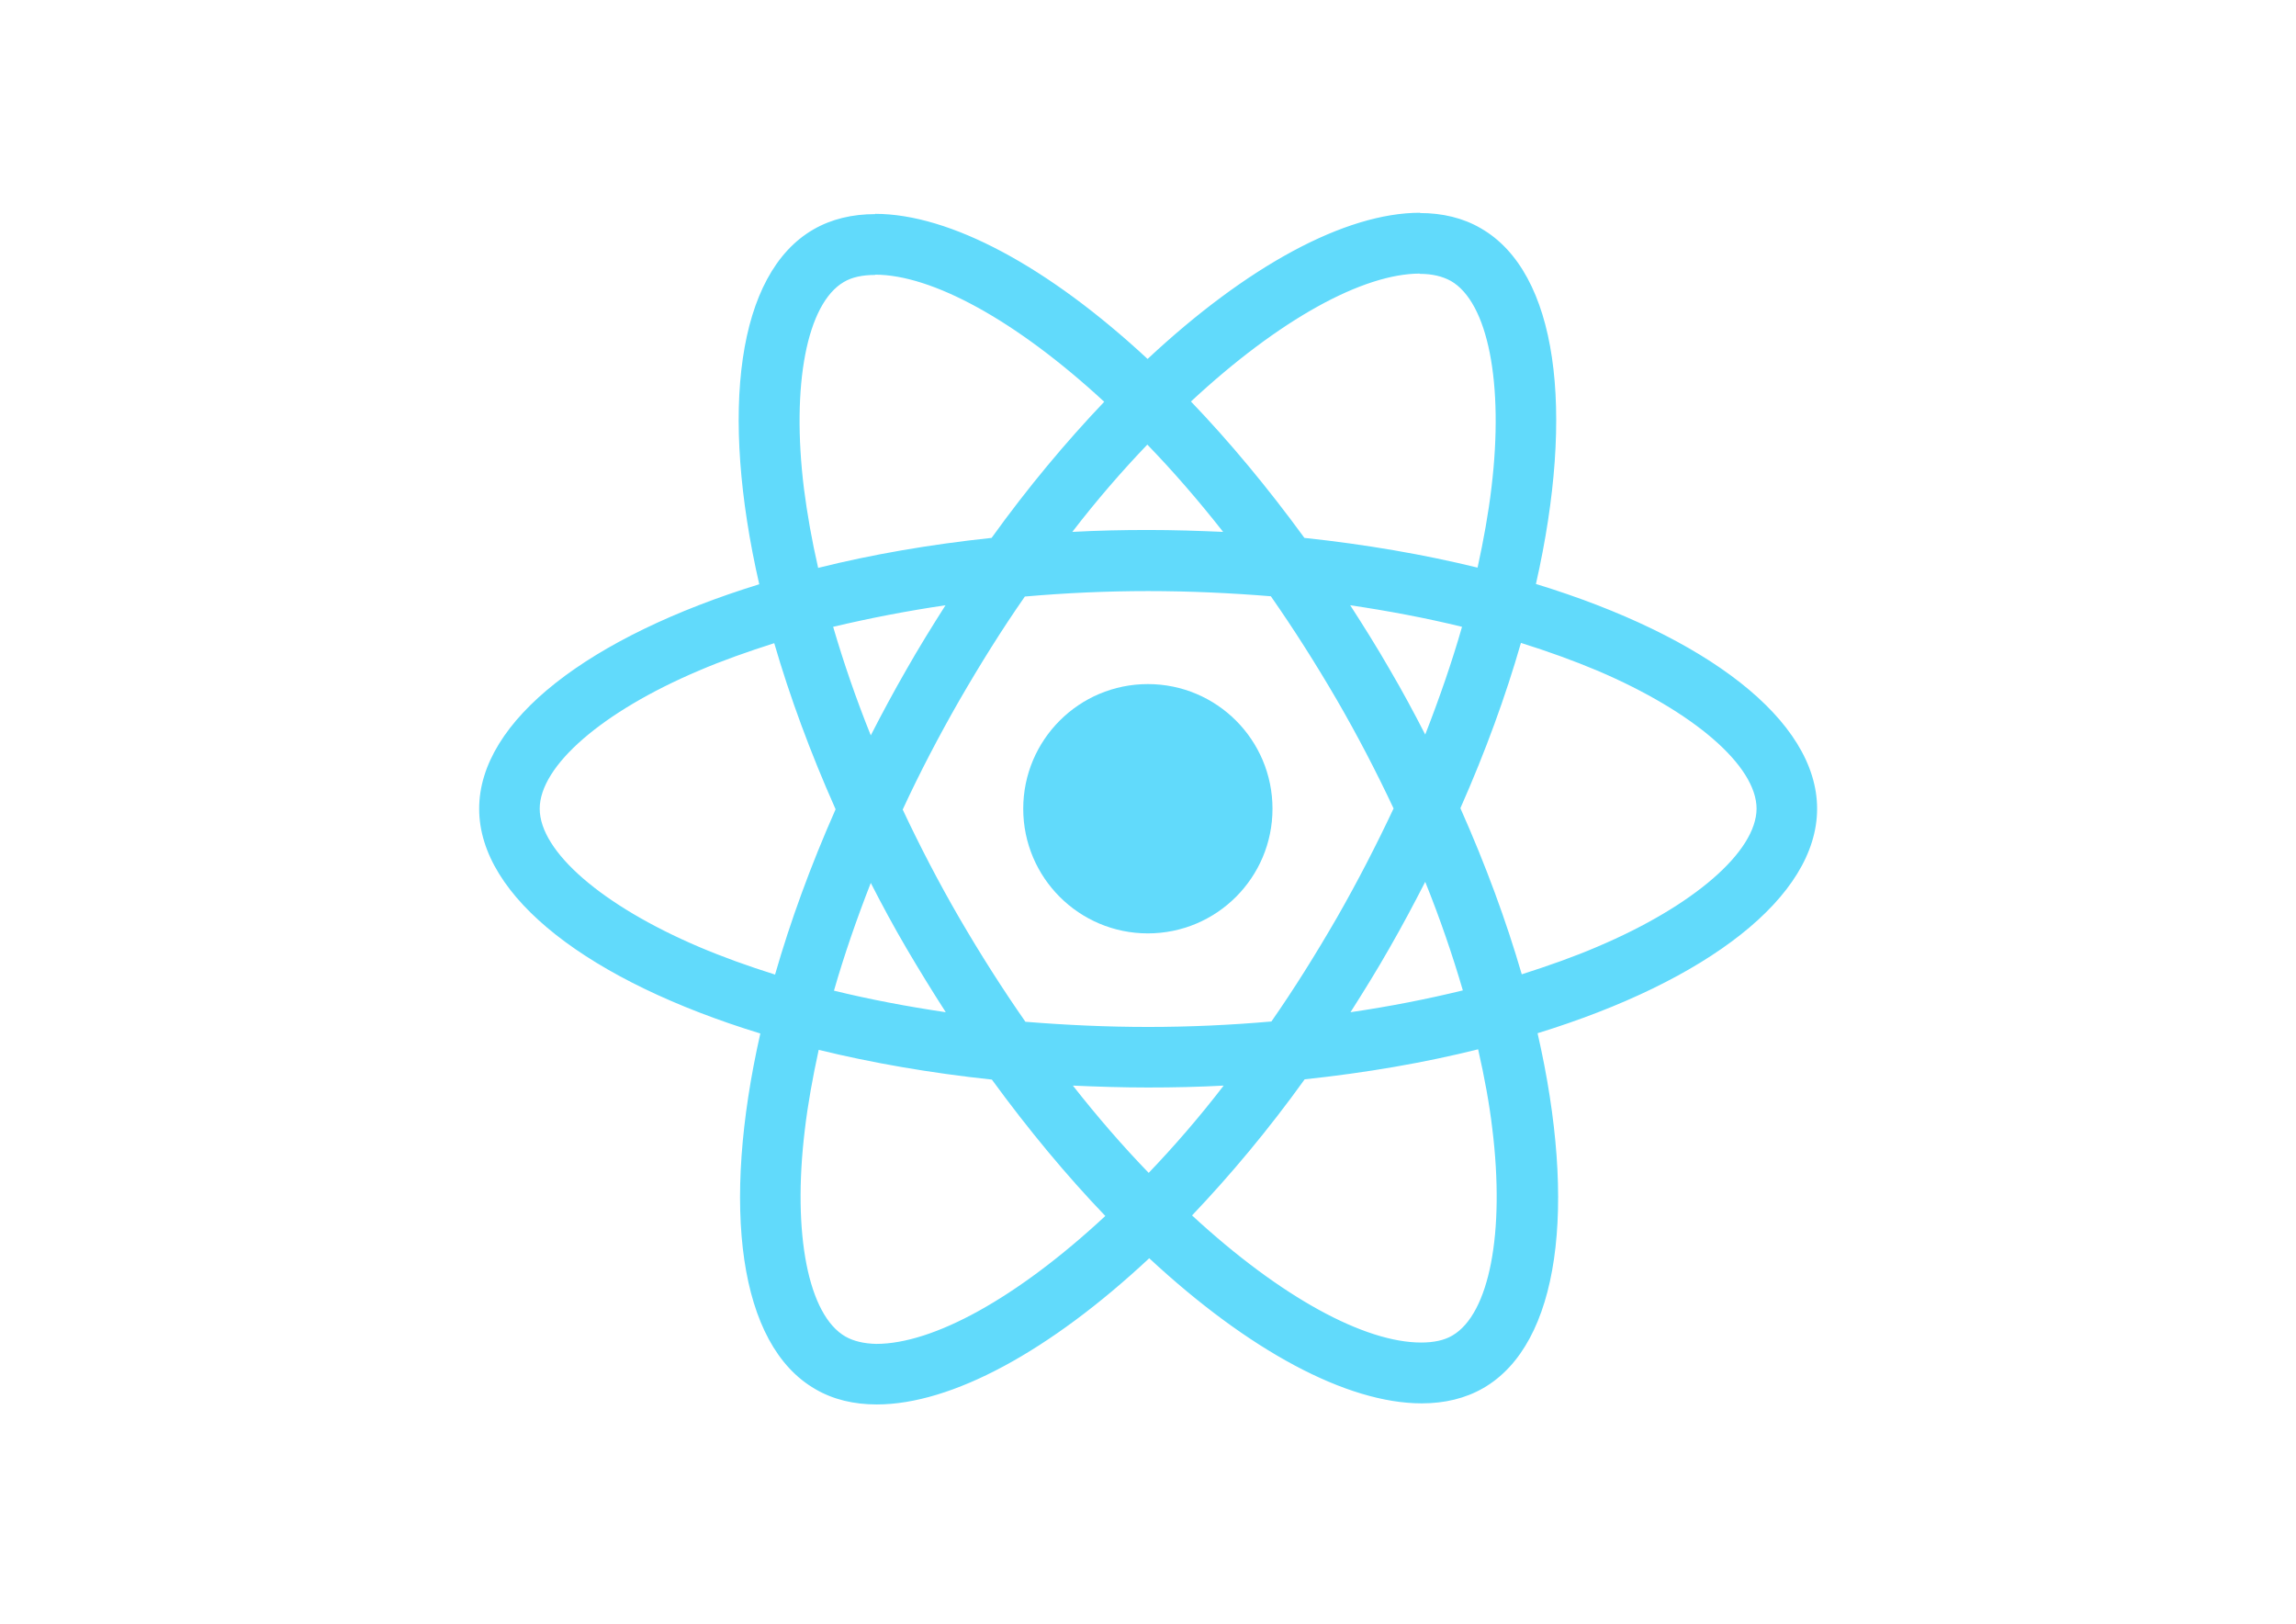
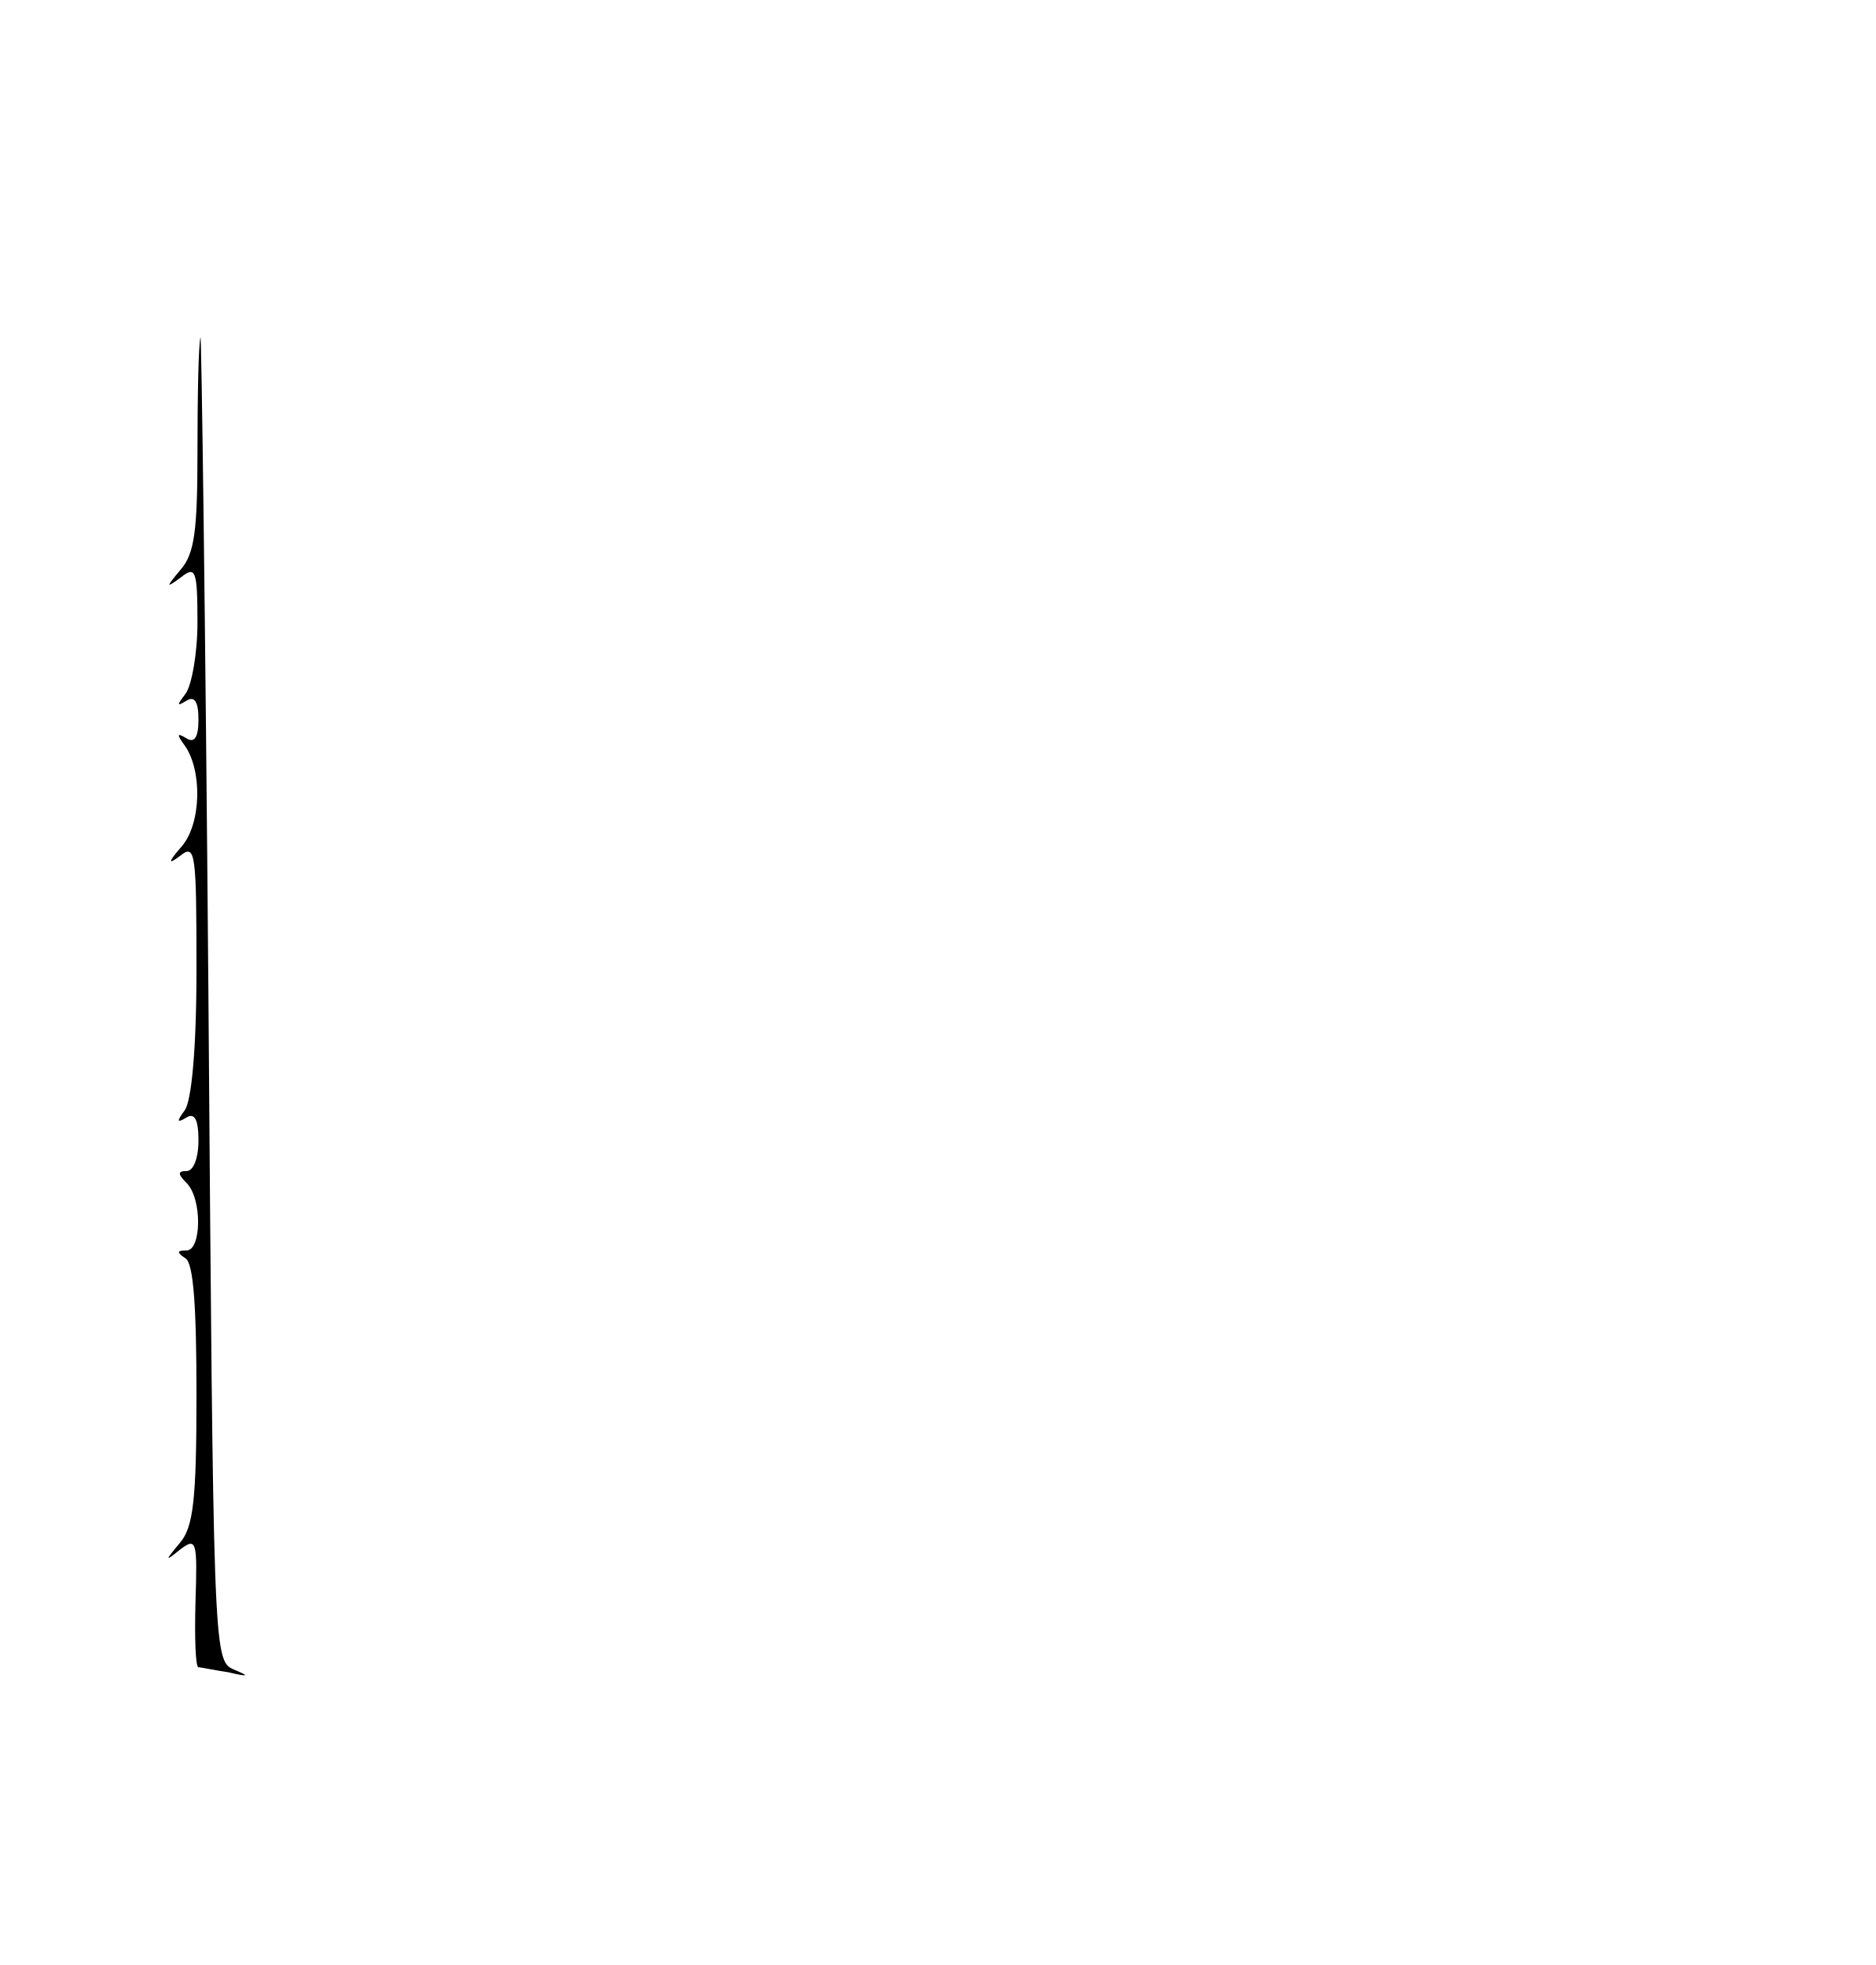
- <svg xmlns="http://www.w3.org/2000/svg" viewBox="0 0 841.9 595.3">
-   <g fill="#61DAFB">
-     <path d="M666.3 296.5c0-32.5-40.7-63.3-103.1-82.4 14.4-63.6 8-114.2-20.2-130.4-6.5-3.8-14.1-5.6-22.4-5.6v22.3c4.6 0 8.3.9 11.4 2.6 13.6 7.8 19.5 37.5 14.9 75.7-1.1 9.4-2.9 19.3-5.1 29.4-19.6-4.8-41-8.5-63.5-10.9-13.5-18.5-27.5-35.3-41.6-50 32.6-30.3 63.2-46.9 84-46.9V78c-27.5 0-63.5 19.6-99.9 53.6-36.4-33.8-72.4-53.2-99.9-53.2v22.3c20.7 0 51.4 16.5 84 46.6-14 14.7-28 31.4-41.3 49.9-22.6 2.4-44 6.1-63.6 11-2.3-10-4-19.7-5.2-29-4.7-38.2 1.1-67.9 14.6-75.8 3-1.8 6.9-2.6 11.5-2.6V78.5c-8.4 0-16 1.8-22.6 5.6-28.1 16.2-34.4 66.7-19.9 130.1-62.2 19.2-102.7 49.9-102.7 82.3 0 32.5 40.7 63.3 103.1 82.4-14.4 63.6-8 114.2 20.2 130.4 6.5 3.8 14.1 5.6 22.5 5.6 27.5 0 63.5-19.6 99.9-53.6 36.4 33.8 72.4 53.2 99.9 53.2 8.4 0 16-1.8 22.6-5.6 28.1-16.2 34.4-66.7 19.9-130.1 62-19.1 102.5-49.9 102.5-82.3zm-130.2-66.7c-3.7 12.9-8.3 26.2-13.5 39.5-4.1-8-8.4-16-13.1-24-4.6-8-9.5-15.8-14.4-23.4 14.2 2.1 27.9 4.7 41 7.9zm-45.8 106.5c-7.8 13.5-15.8 26.3-24.1 38.2-14.9 1.3-30 2-45.2 2-15.1 0-30.2-.7-45-1.9-8.3-11.9-16.4-24.6-24.2-38-7.6-13.1-14.5-26.4-20.8-39.8 6.2-13.4 13.2-26.8 20.7-39.9 7.8-13.5 15.8-26.3 24.1-38.2 14.9-1.3 30-2 45.2-2 15.1 0 30.2.7 45 1.9 8.3 11.9 16.4 24.6 24.2 38 7.6 13.1 14.5 26.4 20.8 39.8-6.3 13.4-13.2 26.8-20.7 39.9zm32.3-13c5.4 13.4 10 26.8 13.8 39.8-13.1 3.2-26.9 5.9-41.2 8 4.9-7.7 9.8-15.6 14.4-23.7 4.6-8 8.9-16.1 13-24.1zM421.2 430c-9.3-9.6-18.6-20.3-27.8-32 9 .4 18.2.7 27.5.7 9.4 0 18.7-.2 27.8-.7-9 11.7-18.3 22.4-27.5 32zm-74.4-58.9c-14.2-2.1-27.9-4.7-41-7.9 3.7-12.9 8.3-26.2 13.5-39.5 4.1 8 8.4 16 13.1 24 4.7 8 9.5 15.8 14.4 23.4zM420.7 163c9.3 9.6 18.6 20.3 27.8 32-9-.4-18.2-.7-27.5-.7-9.4 0-18.7.2-27.8.7 9-11.7 18.3-22.4 27.5-32zm-74 58.9c-4.9 7.7-9.8 15.6-14.4 23.7-4.6 8-8.9 16-13 24-5.4-13.4-10-26.8-13.8-39.8 13.1-3.1 26.9-5.8 41.2-7.9zm-90.5 125.2c-35.4-15.1-58.3-34.9-58.3-50.6 0-15.7 22.9-35.6 58.3-50.6 8.6-3.7 18-7 27.7-10.1 5.7 19.6 13.2 40 22.5 60.9-9.2 20.8-16.6 41.1-22.2 60.6-9.9-3.1-19.3-6.5-28-10.2zM310 490c-13.6-7.8-19.5-37.5-14.9-75.7 1.1-9.4 2.9-19.3 5.1-29.4 19.6 4.8 41 8.5 63.5 10.9 13.5 18.5 27.5 35.3 41.6 50-32.6 30.3-63.2 46.9-84 46.9-4.5-.1-8.3-1-11.3-2.7zm237.2-76.2c4.7 38.2-1.1 67.9-14.6 75.8-3 1.8-6.9 2.6-11.5 2.6-20.7 0-51.4-16.5-84-46.6 14-14.7 28-31.4 41.3-49.9 22.6-2.4 44-6.1 63.6-11 2.3 10.1 4.1 19.8 5.2 29.1zm38.5-66.7c-8.6 3.7-18 7-27.7 10.1-5.7-19.6-13.2-40-22.5-60.9 9.2-20.8 16.6-41.1 22.2-60.6 9.9 3.1 19.3 6.5 28.1 10.2 35.4 15.1 58.3 34.9 58.3 50.6-.1 15.7-23 35.6-58.4 50.6zM320.8 78.4z" />
-     <circle cx="420.9" cy="296.5" r="45.7" />
-     <path d="M520.5 78.1z" />
+ <svg xmlns="http://www.w3.org/2000/svg" version="1.0" width="189pt" height="198pt" viewBox="0 0 189 198" preserveAspectRatio="xMidYMid meet">
+   <g transform="translate(0,198) scale(0.1,-0.1)" fill="#000000" stroke="none">
+     <path d="M202 1640 c-2 -8 -3 -60 -3 -115 0 -80 -3 -103 -17 -119 -15 -18 -15 -19 0 -8 15 12 17 8 17 -45 0 -32 -6 -64 -12 -72 -9 -12 -9 -13 1 -7 8 5 12 -1 12 -19 0 -18 -4 -24 -12 -19 -10 6 -10 4 -2 -7 18 -25 17 -79 -3 -102 -14 -16 -14 -19 -1 -9 15 12 16 2 16 -115 0 -80 -5 -133 -12 -142 -8 -11 -8 -13 2 -7 8 5 12 -2 12 -23 0 -18 -5 -31 -12 -31 -9 0 -9 -3 0 -12 16 -16 15 -68 0 -68 -10 0 -10 -2 -1 -8 8 -5 11 -49 11 -137 0 -106 -3 -134 -17 -150 -15 -18 -15 -19 1 -6 16 12 17 8 15 -53 -1 -36 0 -66 3 -66 3 0 16 -3 30 -5 21 -5 22 -4 5 3 -20 9 -20 21 -25 683 -3 371 -7 667 -8 659z" />
  </g>
</svg>
